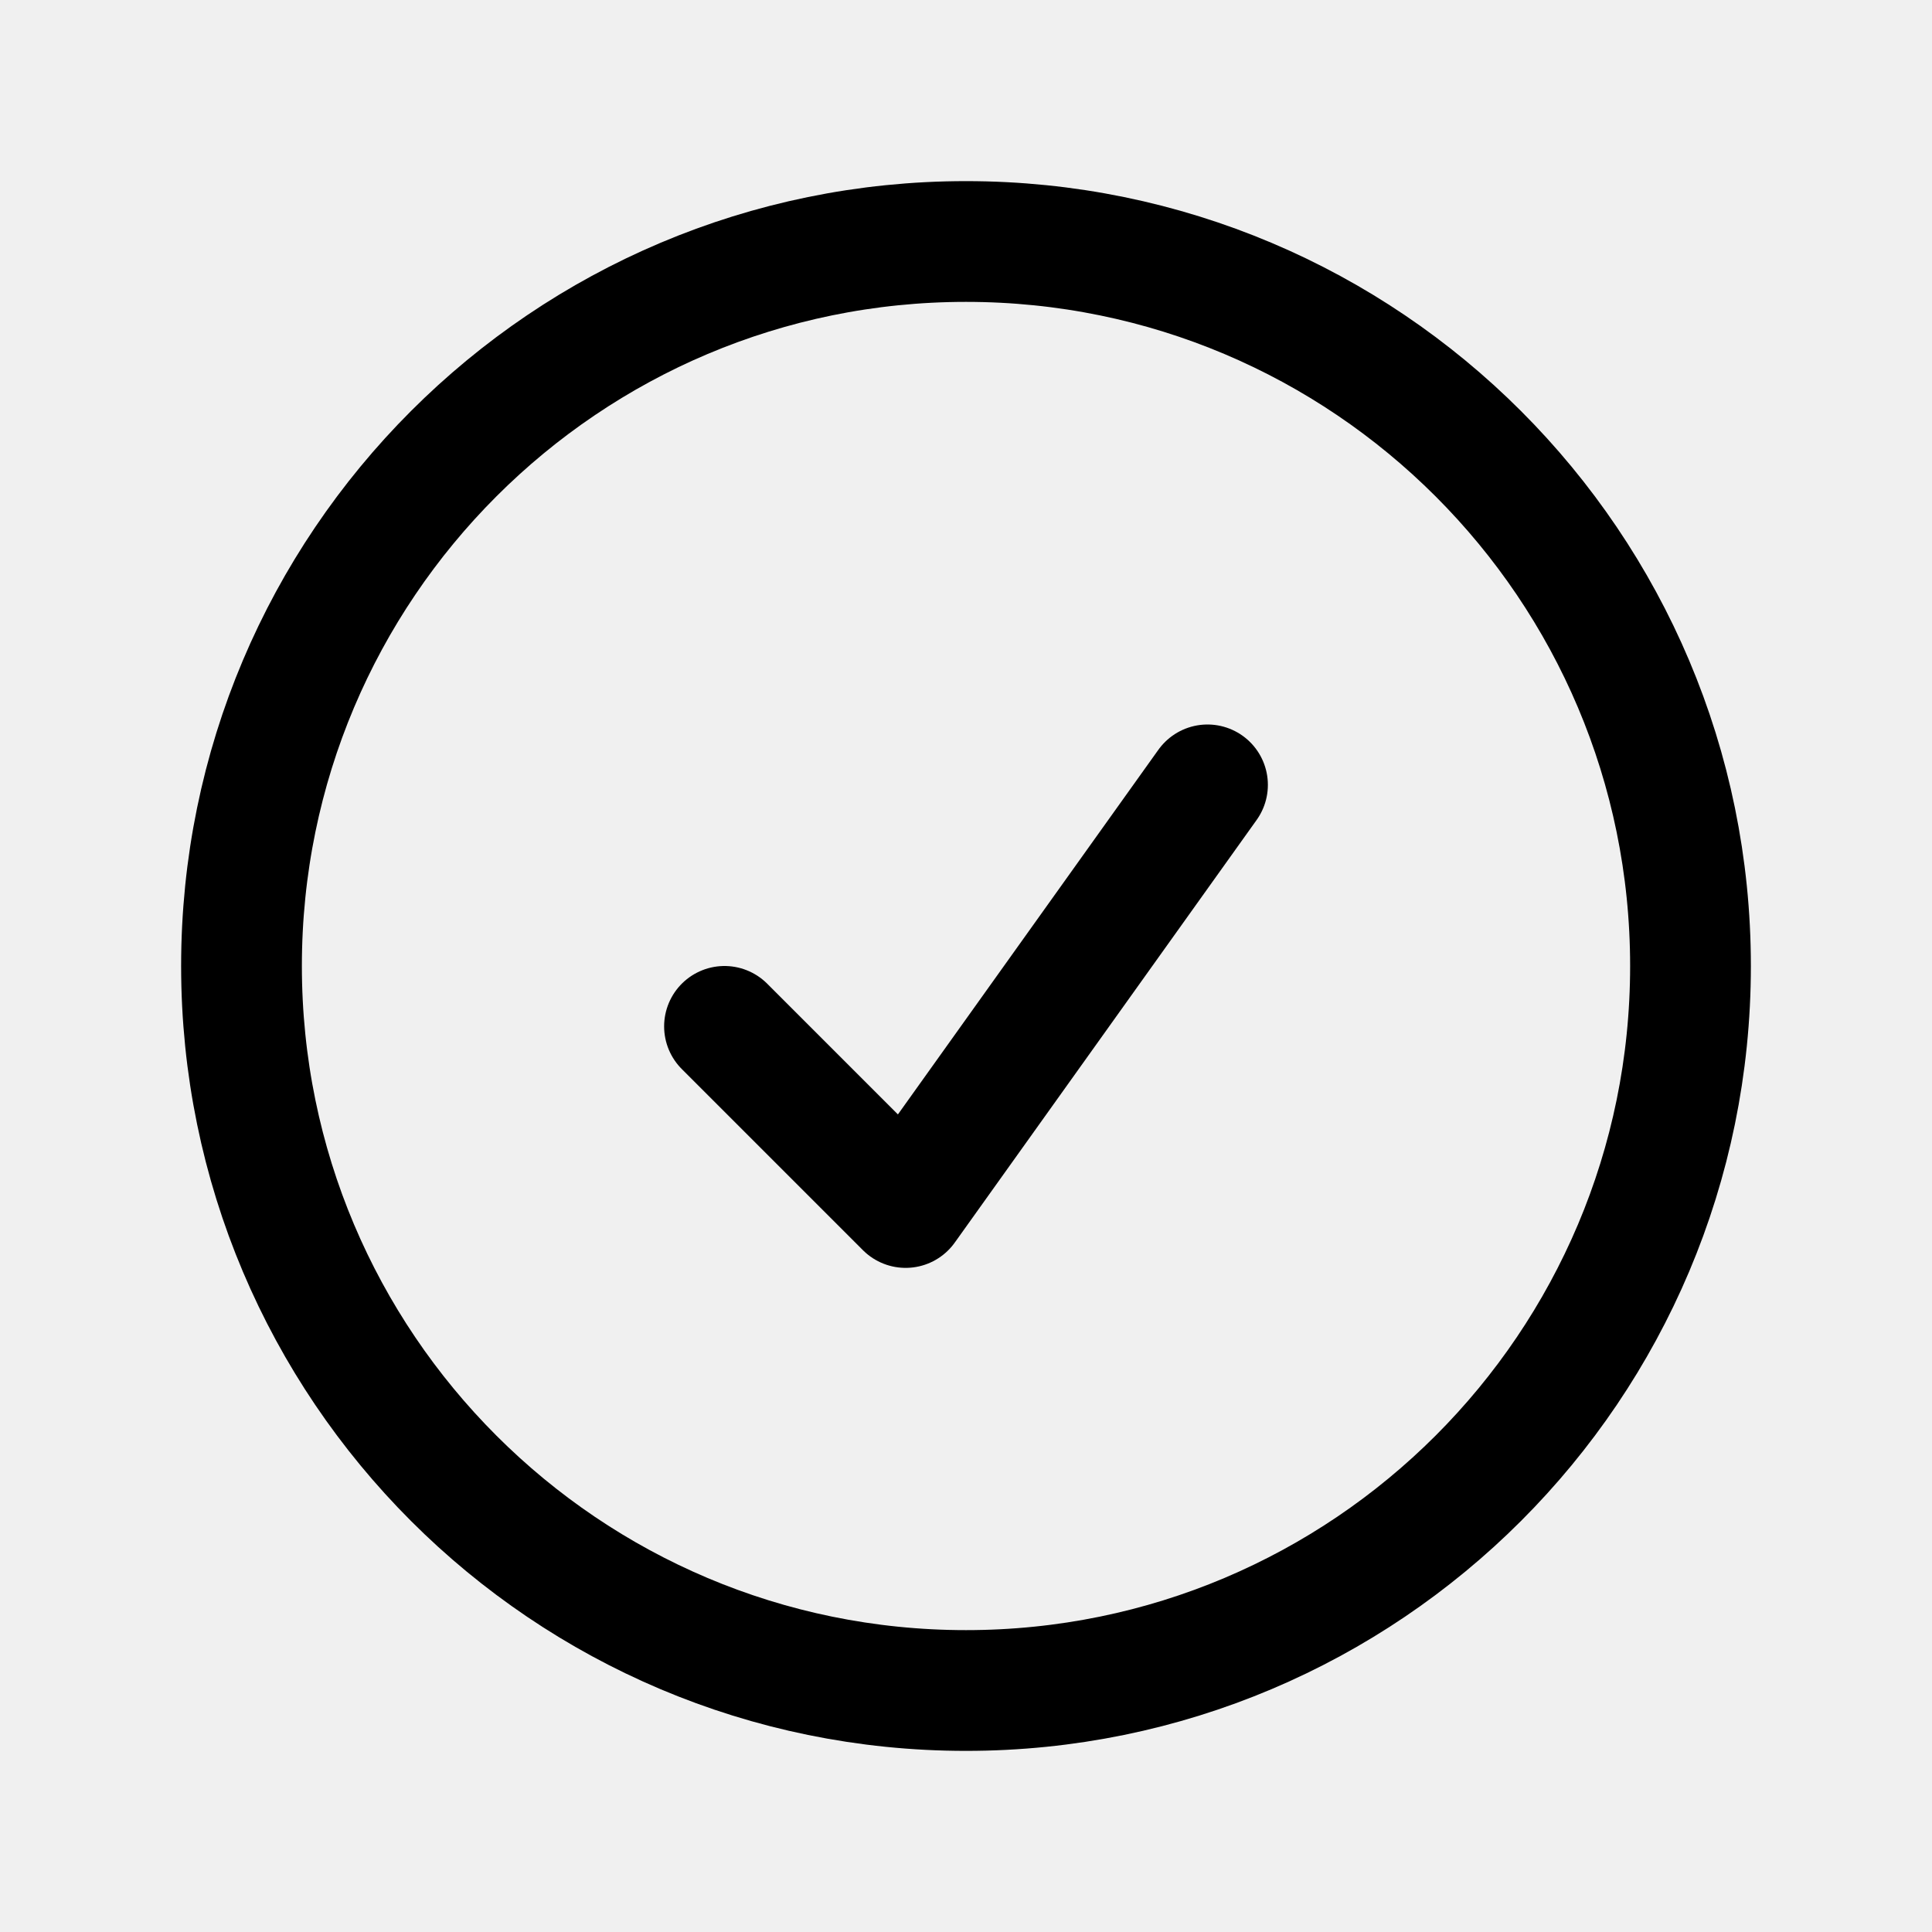
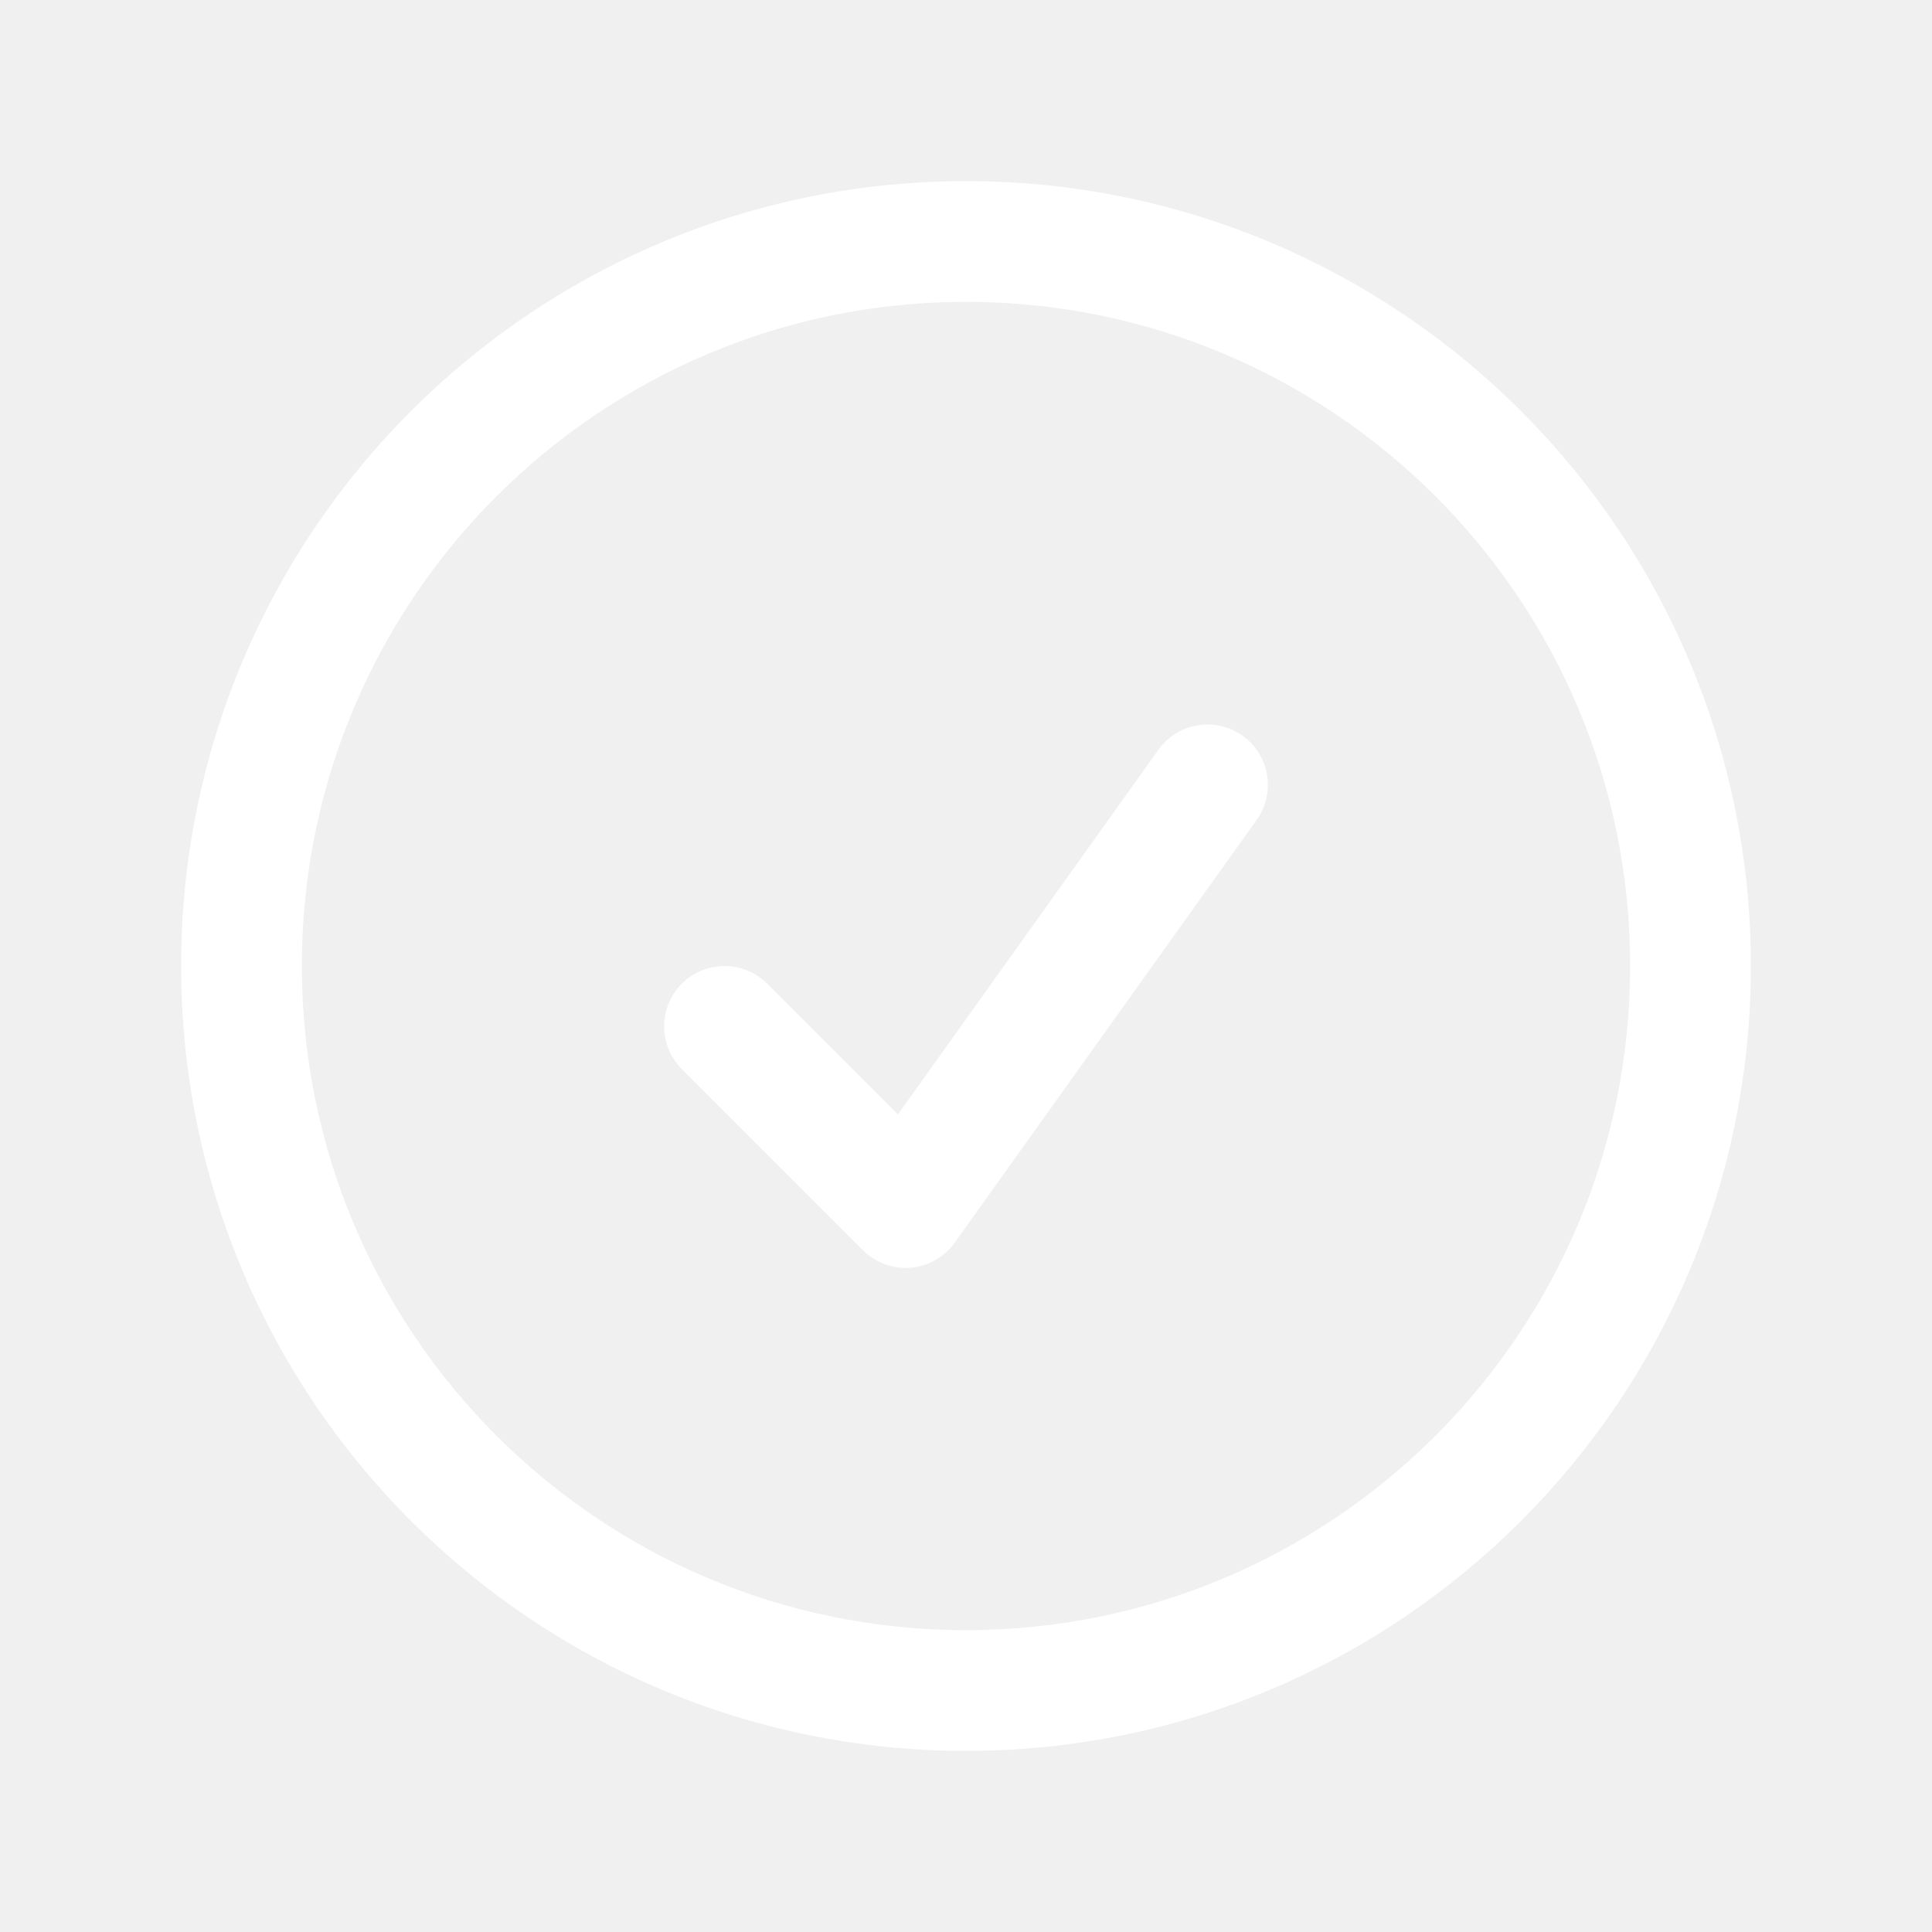
- <svg xmlns="http://www.w3.org/2000/svg" fill="none" viewBox="0 0 24 24" stroke-width="1.5" stroke="currentColor" class="size-6">
+ <svg xmlns="http://www.w3.org/2000/svg" fill="none" viewBox="0 0 24 24" stroke-width="1.5" stroke="#fff" class="size-6">
  <path stroke-linecap="round" stroke-linejoin="round" d="M9 12.75 11.25 15 15 9.75M21 12a9 9 0 1 1-18 0 9 9 0 0 1 18 0Z" />
</svg>
